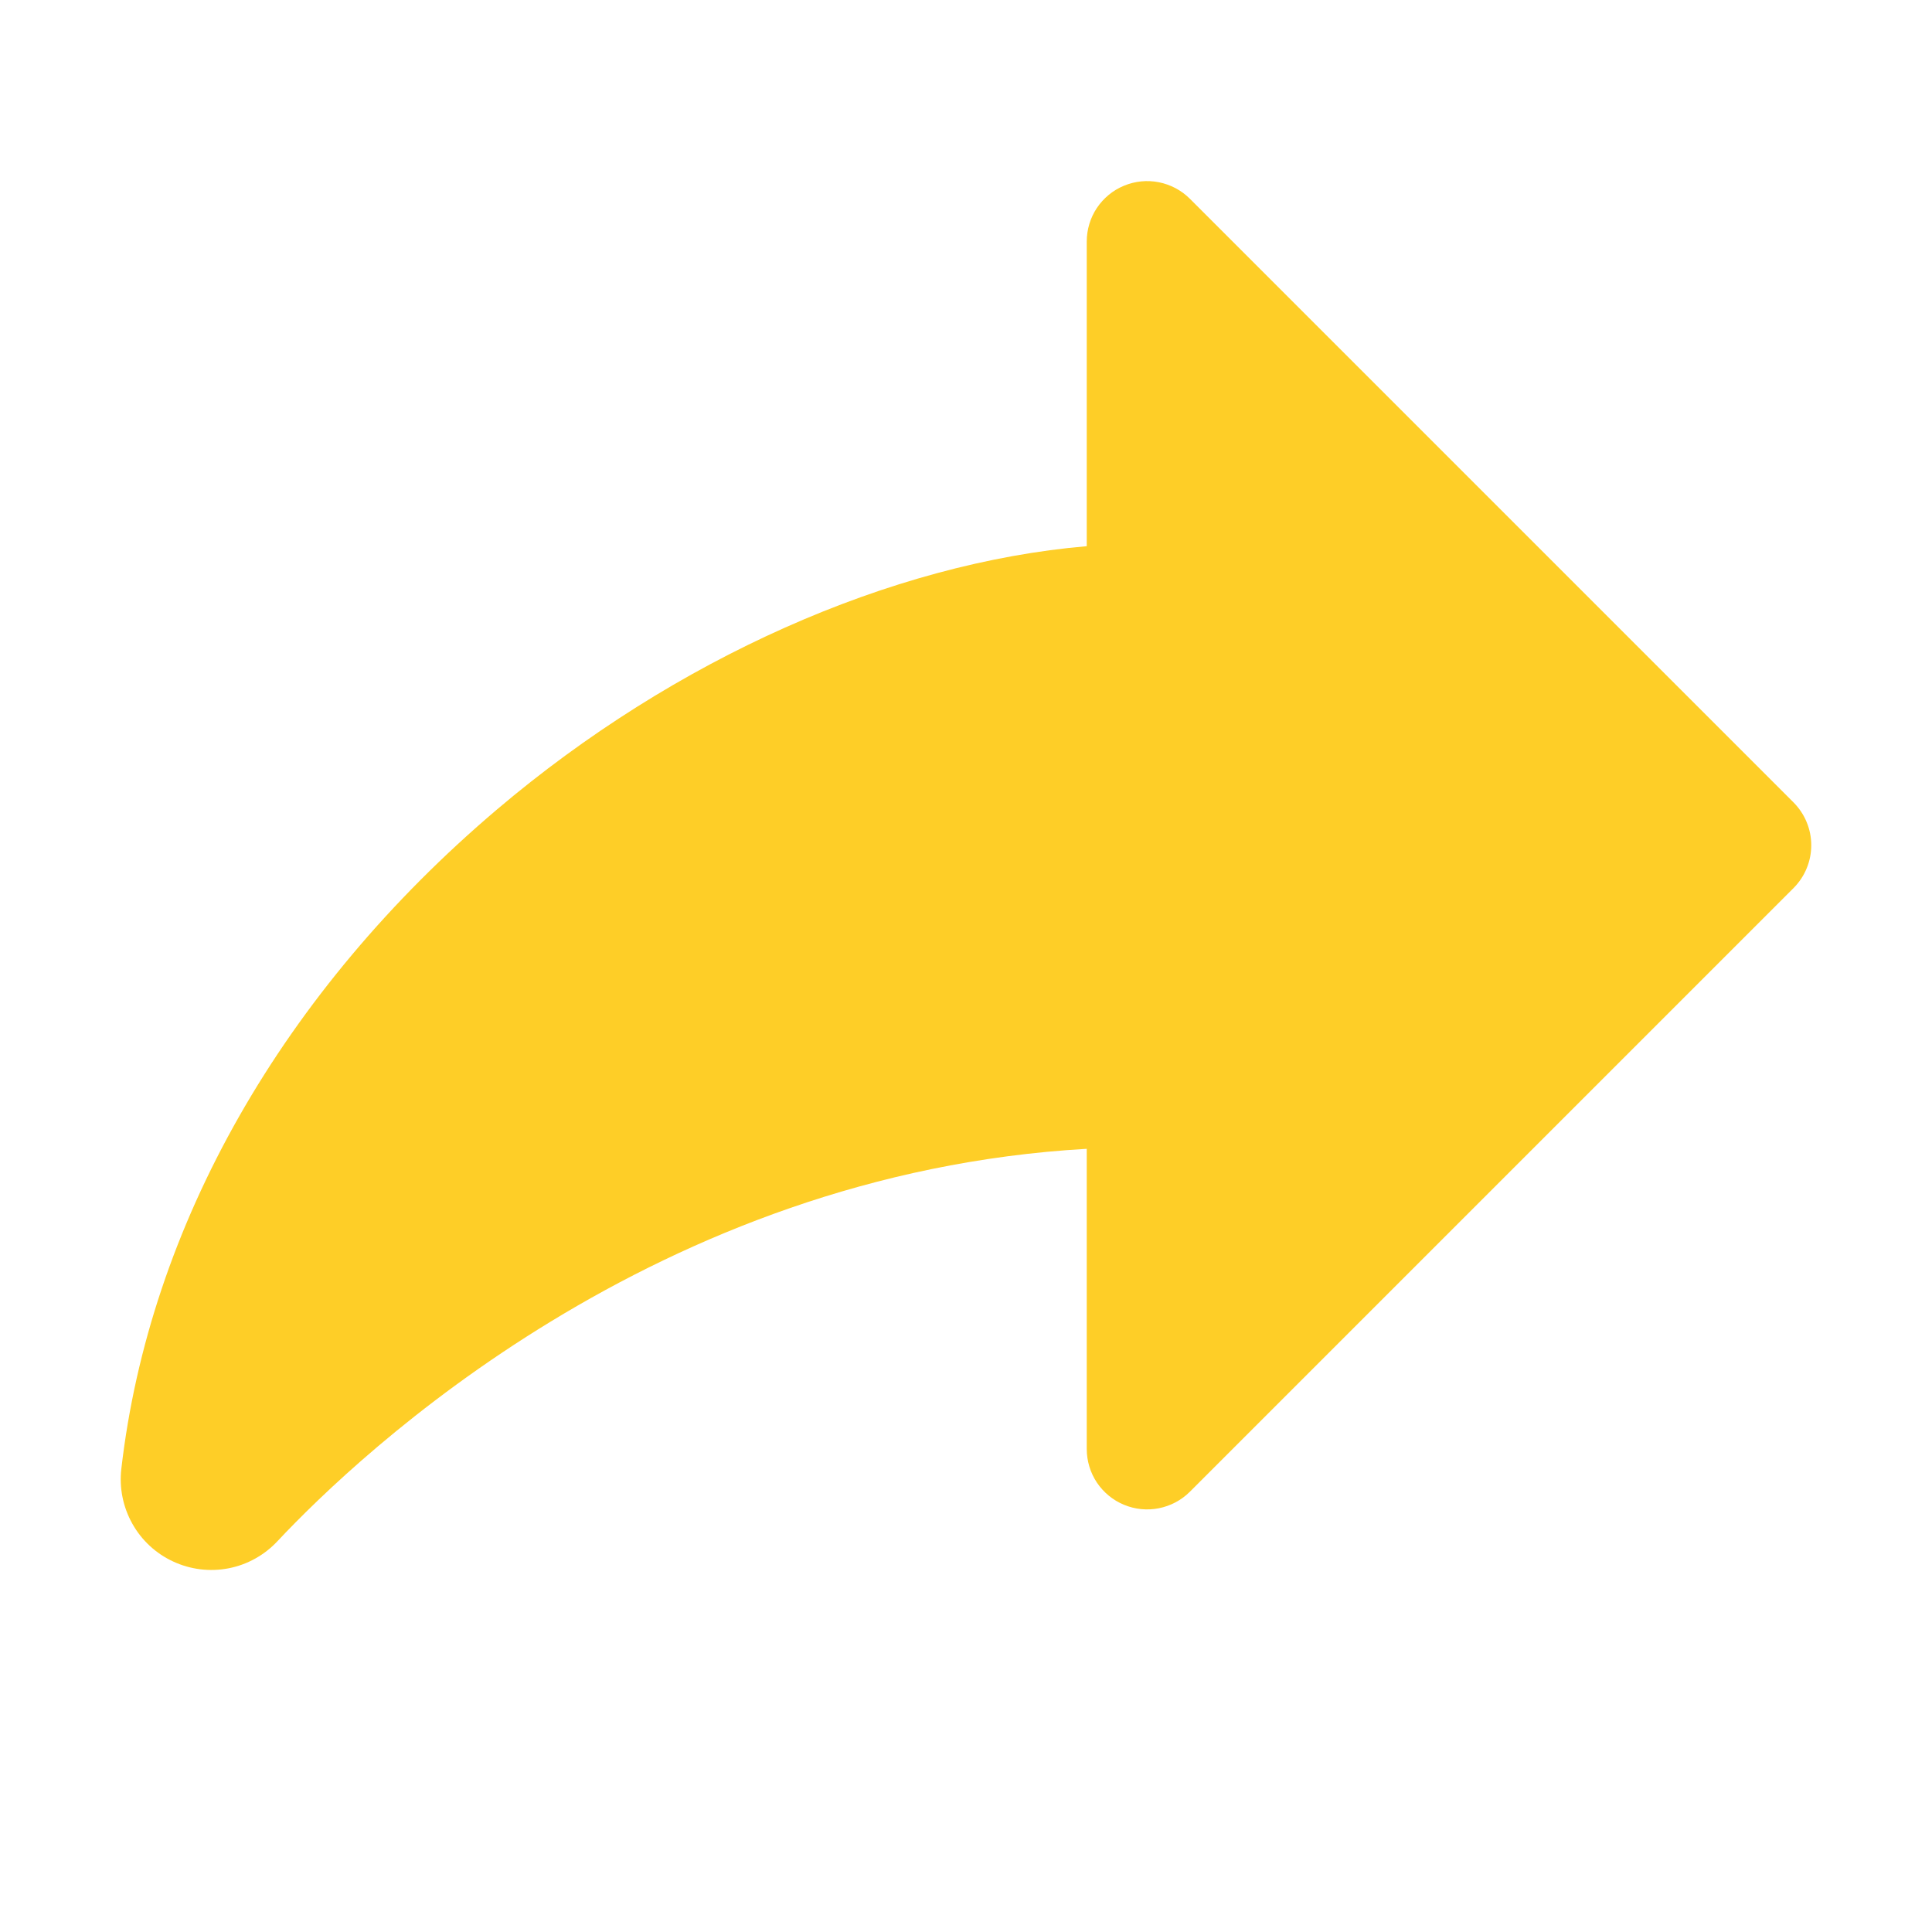
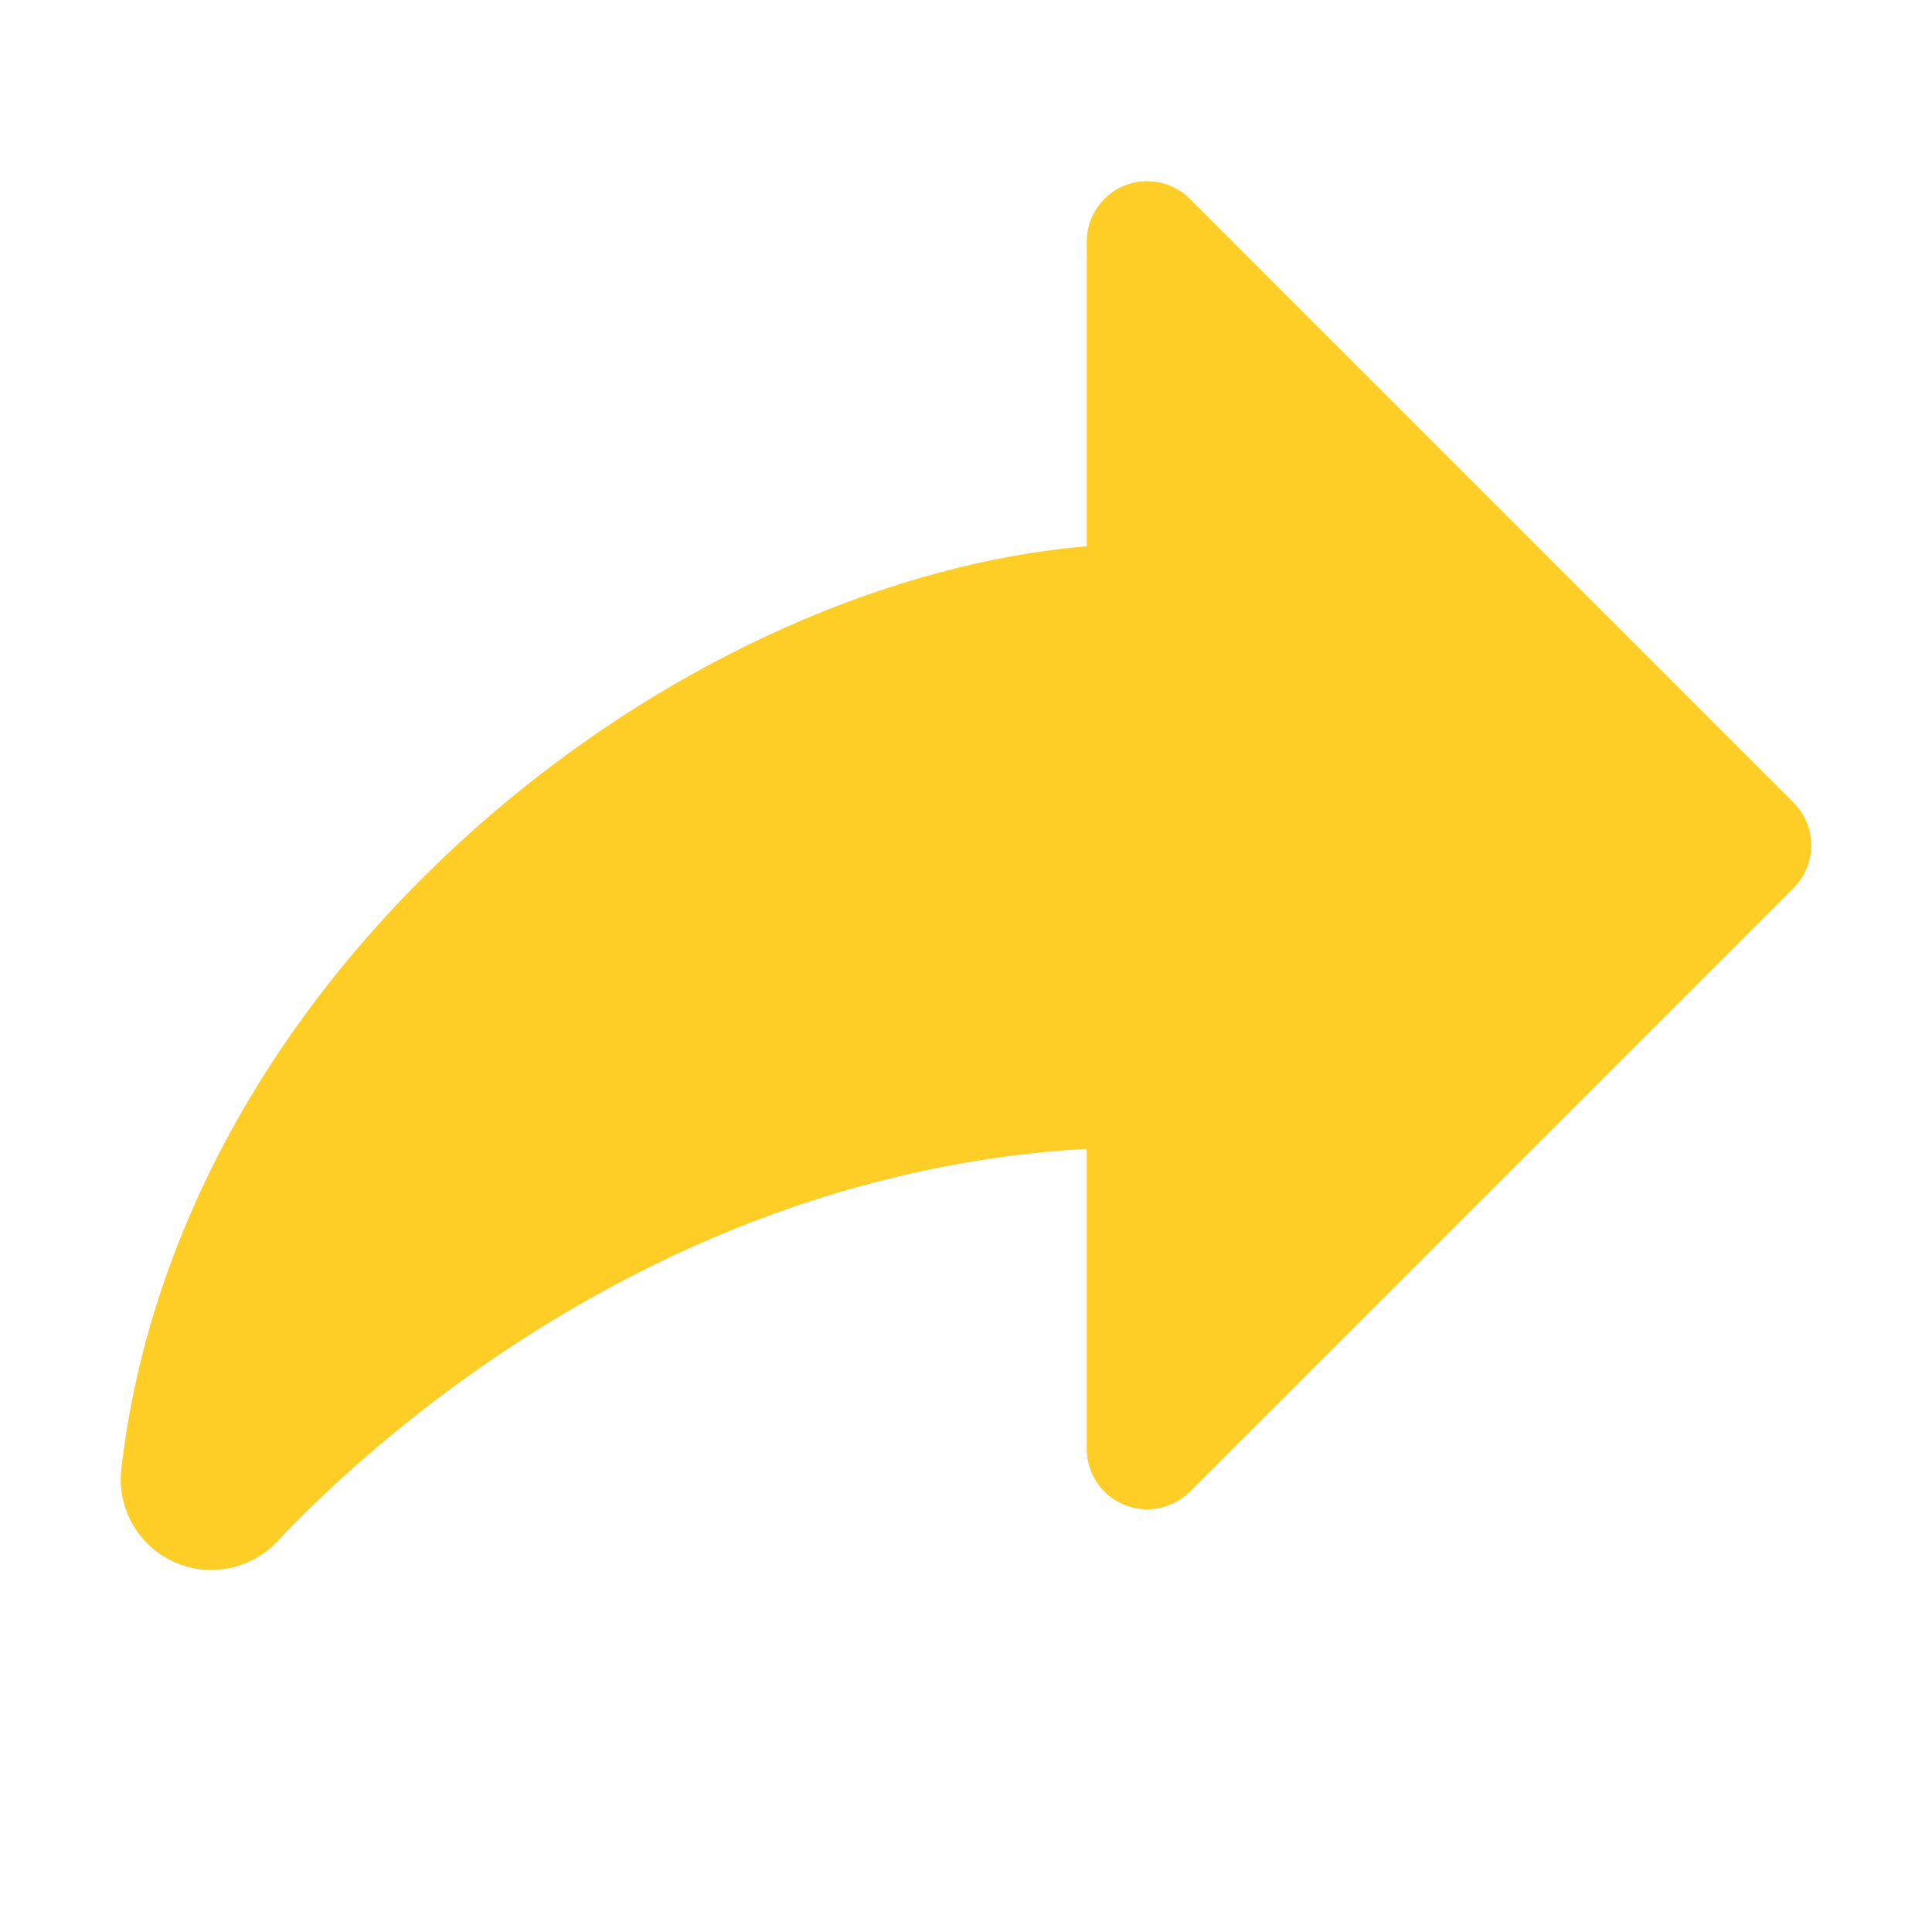
- <svg xmlns="http://www.w3.org/2000/svg" width="24" height="24" viewBox="0 0 24 24" fill="none">
-   <path d="M22.281 11.031L14.781 18.531C14.676 18.636 14.542 18.707 14.396 18.736C14.251 18.765 14.1 18.75 13.963 18.693C13.826 18.637 13.709 18.54 13.626 18.417C13.544 18.294 13.5 18.148 13.5 18V14.271C8.147 14.575 4.477 18.047 3.446 19.146C3.284 19.319 3.072 19.437 2.84 19.482C2.608 19.527 2.367 19.498 2.152 19.398C1.937 19.299 1.759 19.134 1.644 18.928C1.528 18.721 1.48 18.483 1.507 18.248C1.855 15.224 3.512 12.315 6.172 10.057C8.382 8.182 11.068 6.993 13.5 6.785V3C13.5 2.852 13.544 2.706 13.626 2.583C13.709 2.46 13.826 2.363 13.963 2.307C14.1 2.25 14.251 2.235 14.396 2.264C14.542 2.293 14.676 2.364 14.781 2.469L22.281 9.969C22.35 10.039 22.406 10.122 22.443 10.213C22.481 10.304 22.5 10.401 22.5 10.5C22.5 10.598 22.481 10.696 22.443 10.787C22.406 10.878 22.35 10.961 22.281 11.031Z" fill="#FECE27" />
+ <svg xmlns="http://www.w3.org/2000/svg" width="24" height="24" fill="none">
+   <path fill="#FECE27" d="m22.28 11.03-7.5 7.5A.75.75 0 0 1 13.5 18v-3.729c-5.353.304-9.023 3.776-10.054 4.875a1.125 1.125 0 0 1-1.939-.898c.348-3.024 2.005-5.933 4.665-8.19 2.21-1.876 4.896-3.065 7.328-3.273V3a.75.75 0 0 1 1.28-.53l7.5 7.5a.75.75 0 0 1 0 1.06" />
</svg>
